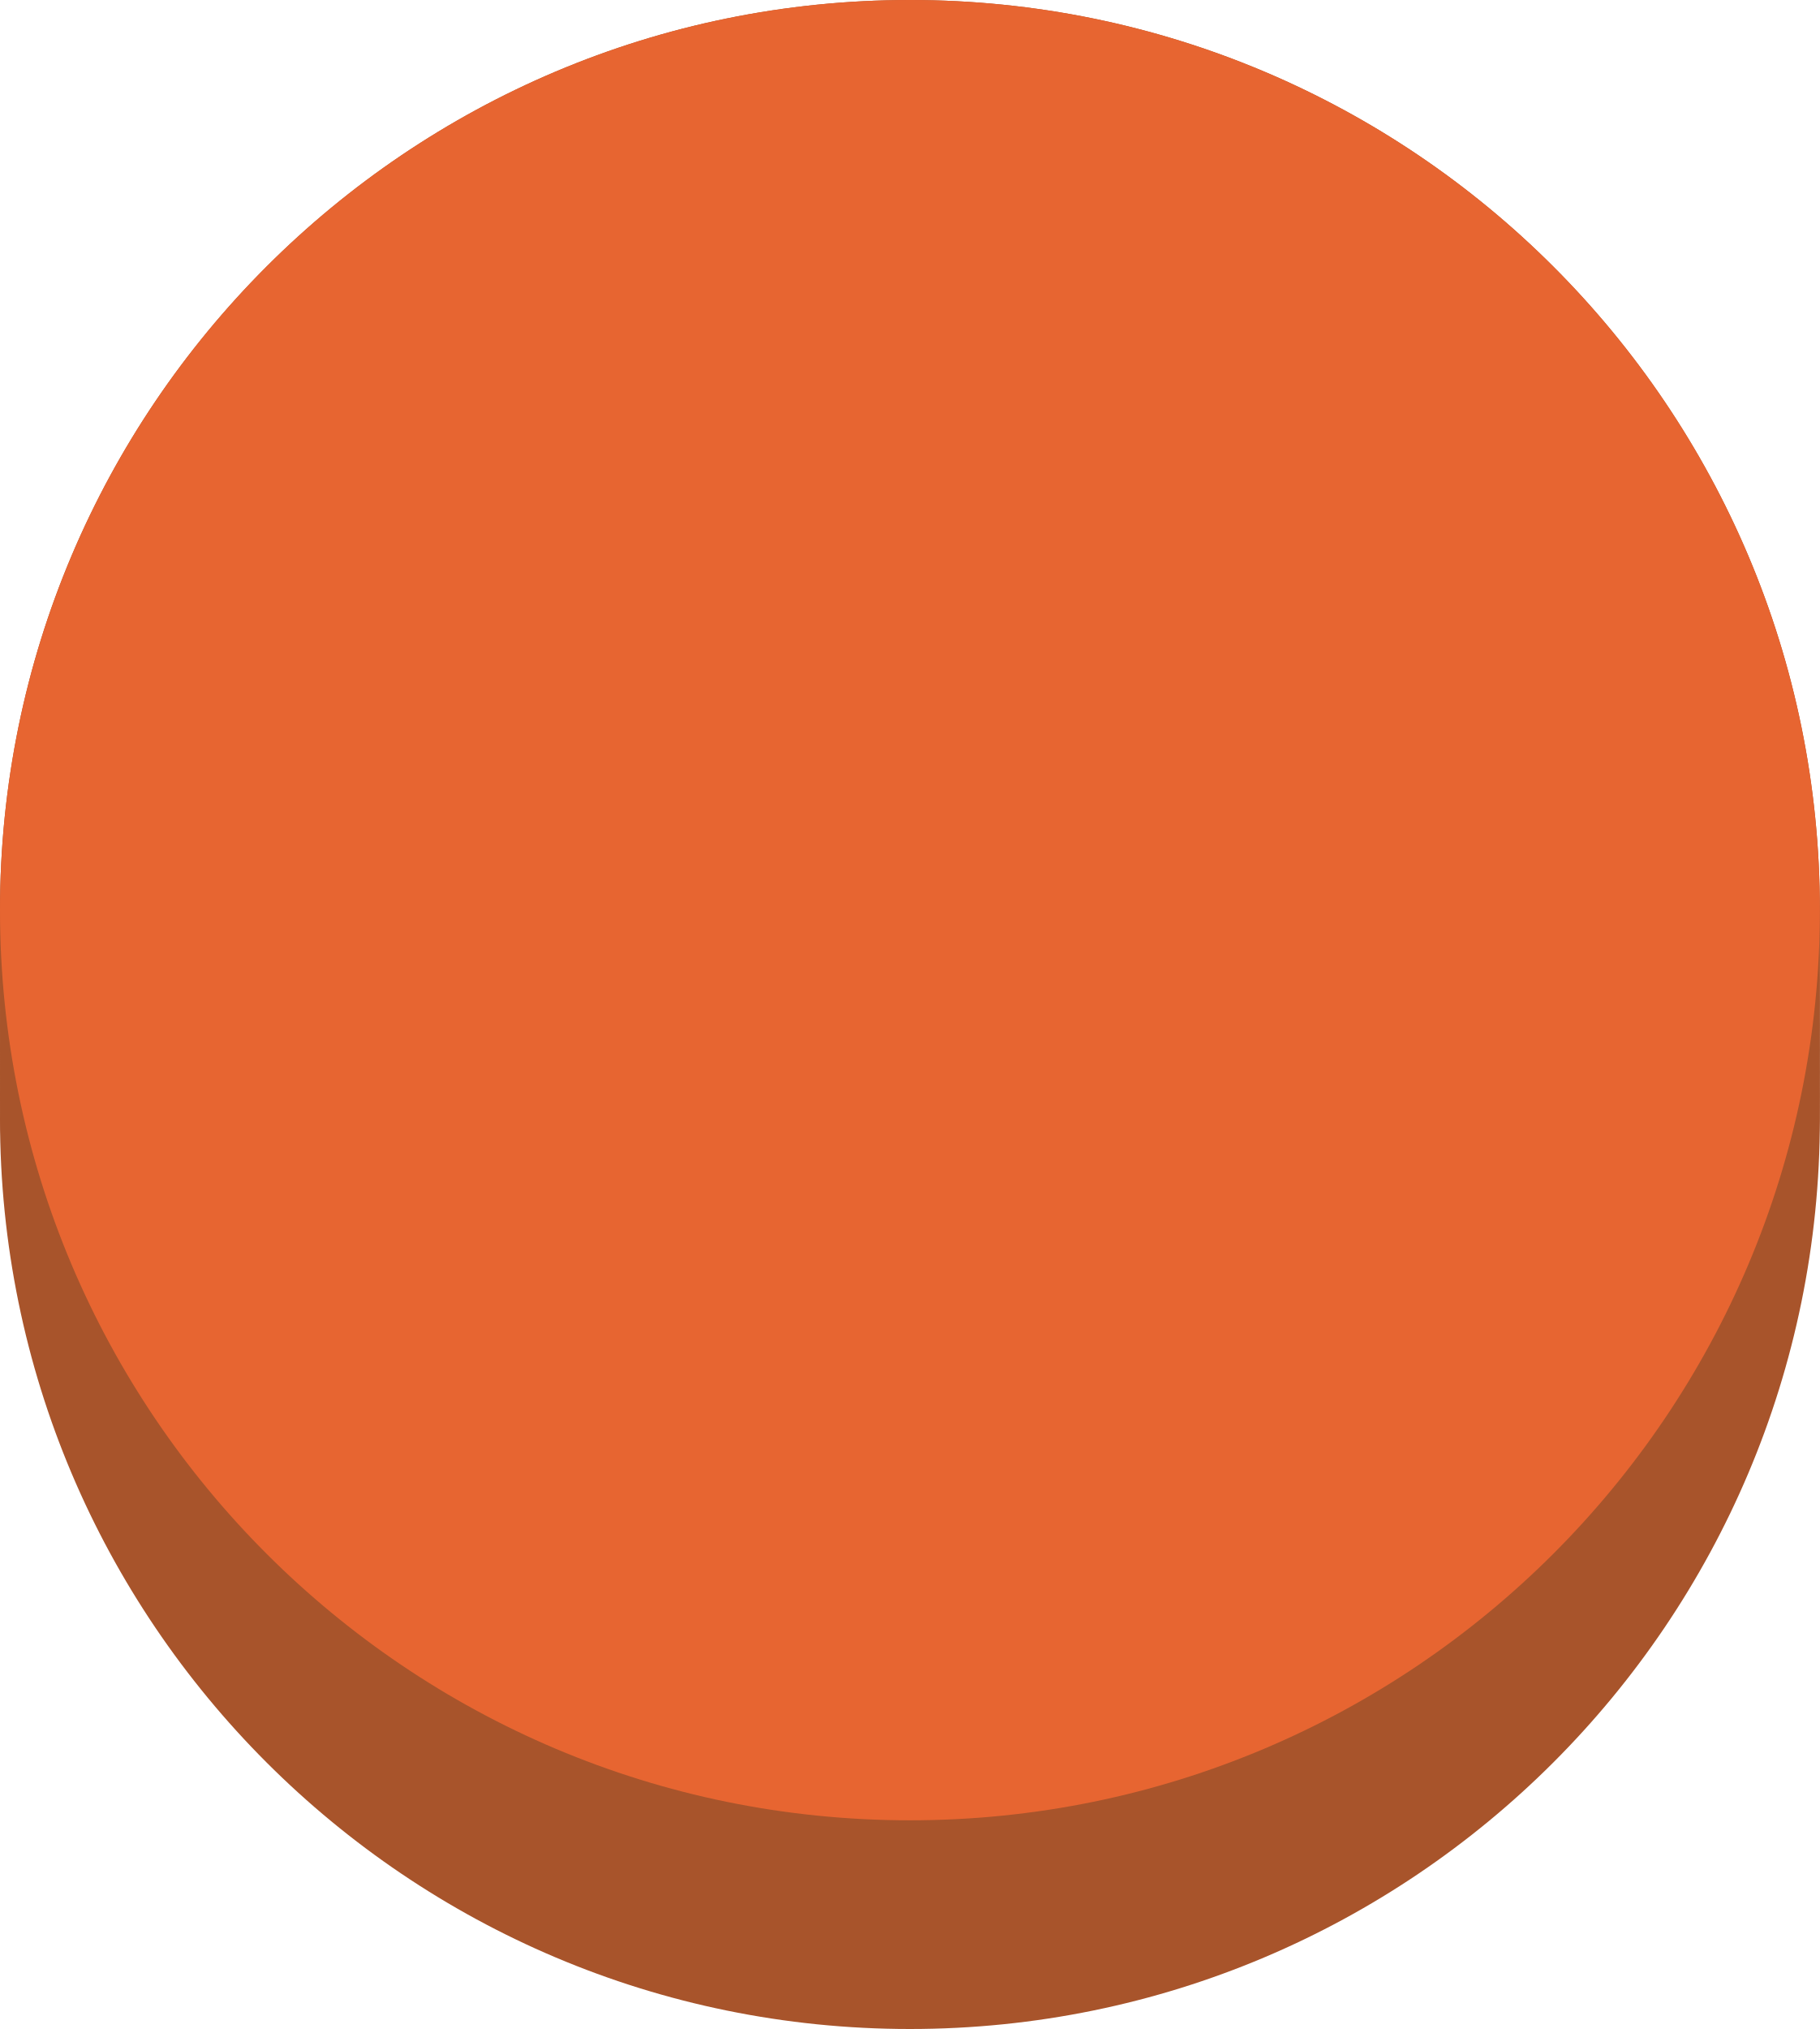
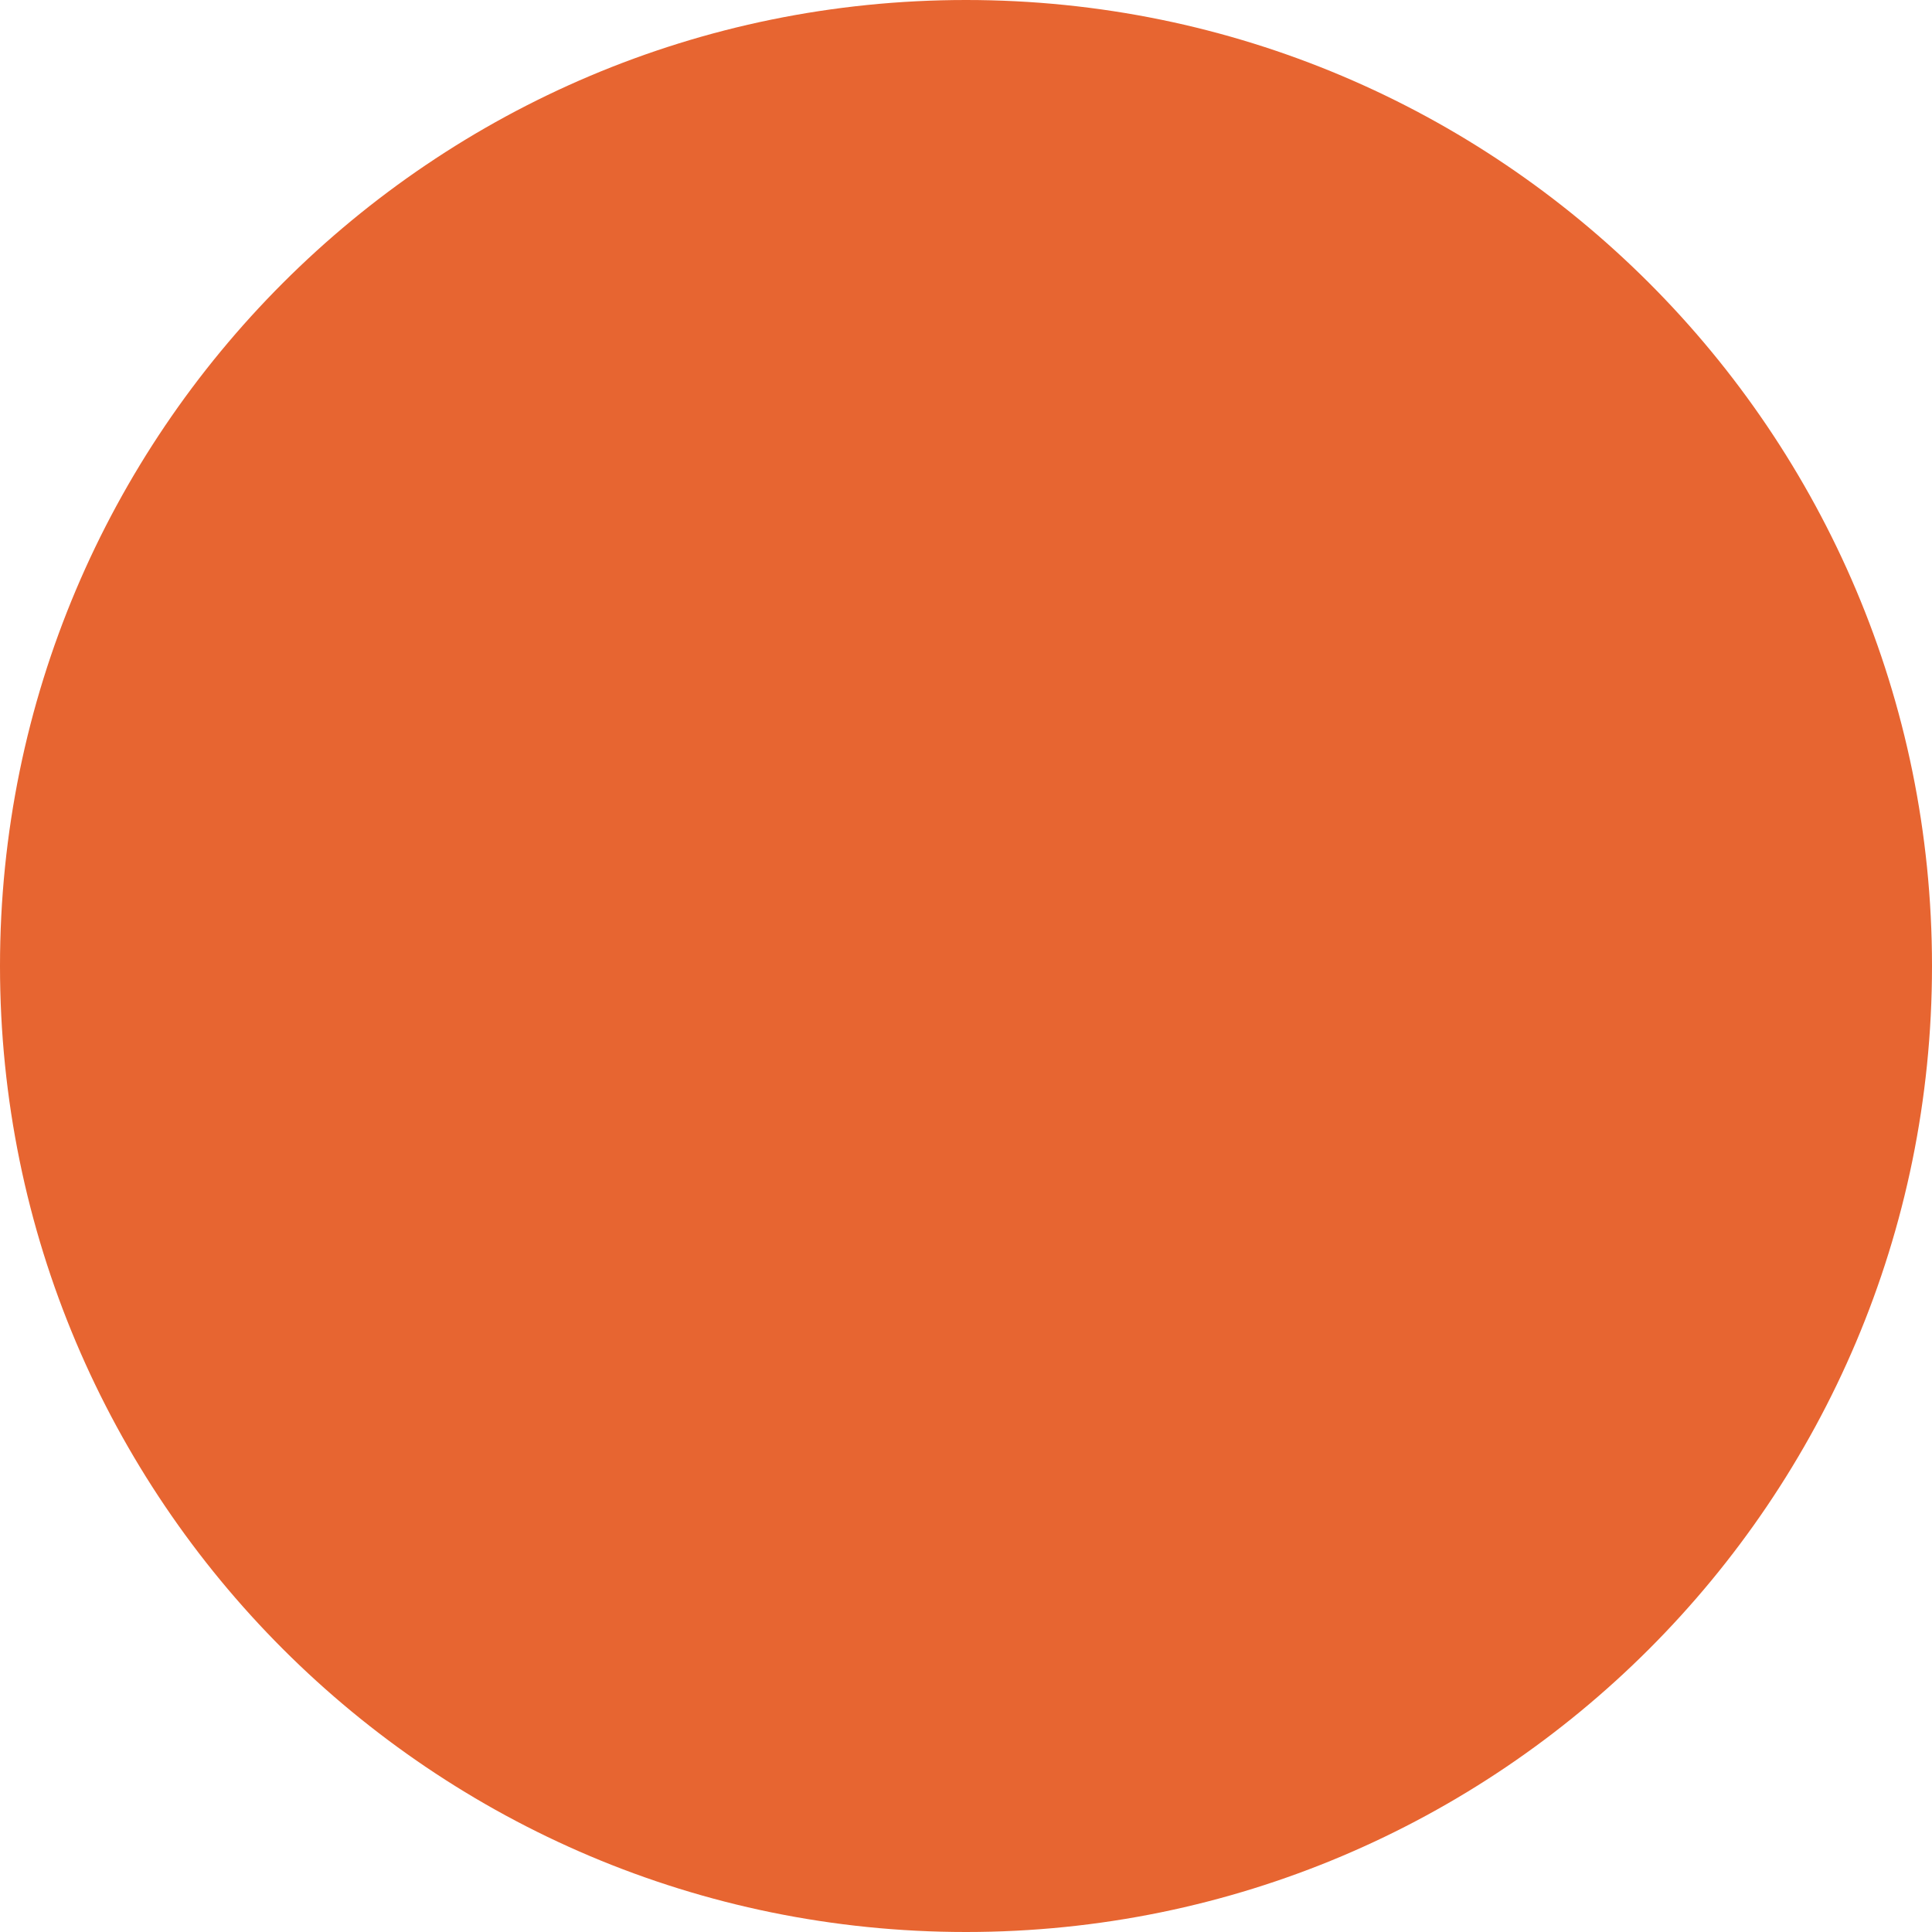
- <svg xmlns="http://www.w3.org/2000/svg" id="Layer_2" data-name="Layer 2" viewBox="0 0 78.5 87.5">
+ <svg xmlns="http://www.w3.org/2000/svg" id="Layer_2" data-name="Layer 2" viewBox="0 0 78.5 78.5">
  <defs>
    <style>
      .cls-1 {
        fill: #e76531;
      }
- 
-       .cls-2 {
-         fill: #a8542b;
-       }
    </style>
  </defs>
  <g id="slider">
-     <g>
-       <circle class="cls-2" cx="39.25" cy="48.25" r="39.25" />
-       <circle class="cls-2" cx="39.25" cy="47.25" r="39.25" />
-       <circle class="cls-2" cx="39.25" cy="46.25" r="39.25" />
-       <circle class="cls-2" cx="39.25" cy="45.25" r="39.25" />
-       <circle class="cls-2" cx="39.25" cy="44.25" r="39.25" />
-       <circle class="cls-2" cx="39.25" cy="43.25" r="39.25" />
-       <circle class="cls-2" cx="39.25" cy="42.25" r="39.25" />
-       <circle class="cls-2" cx="39.25" cy="41.25" r="39.25" />
-       <circle class="cls-2" cx="39.25" cy="40.25" r="39.25" />
-       <circle class="cls-2" cx="39.25" cy="39.25" r="39.25" />
-     </g>
    <circle class="cls-1" cx="39.25" cy="39.25" r="39.25" />
  </g>
</svg>
